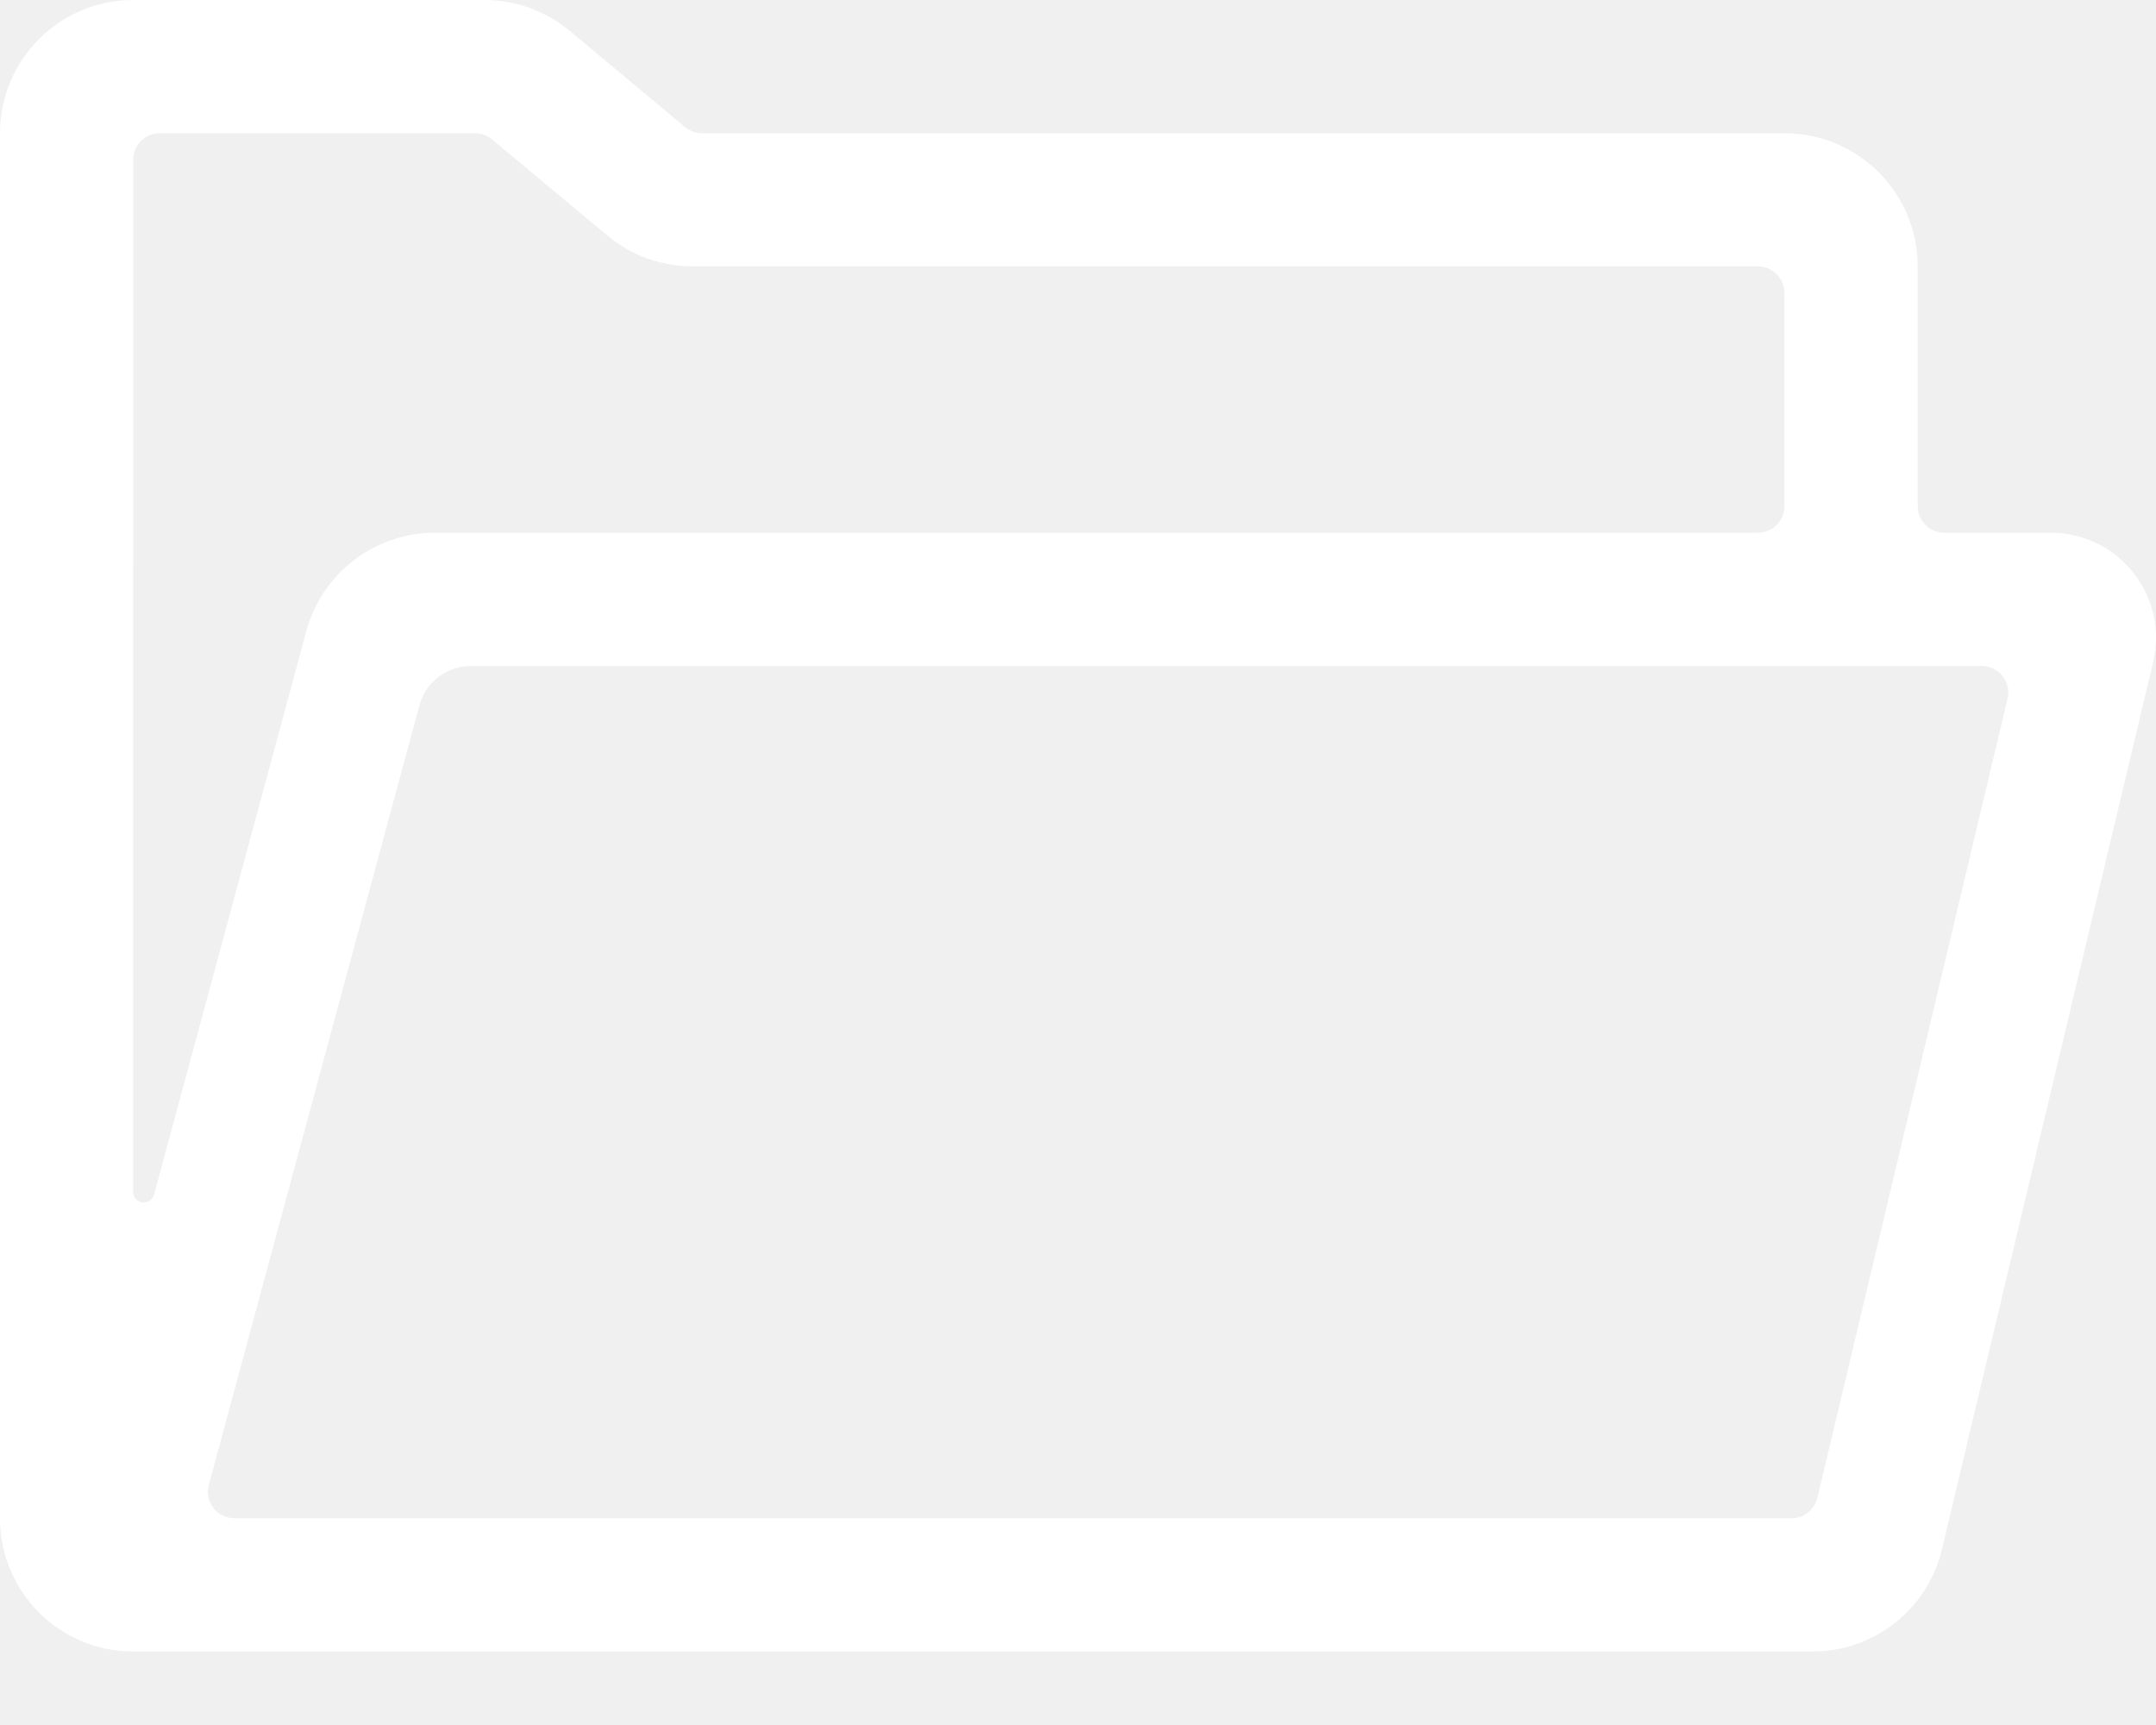
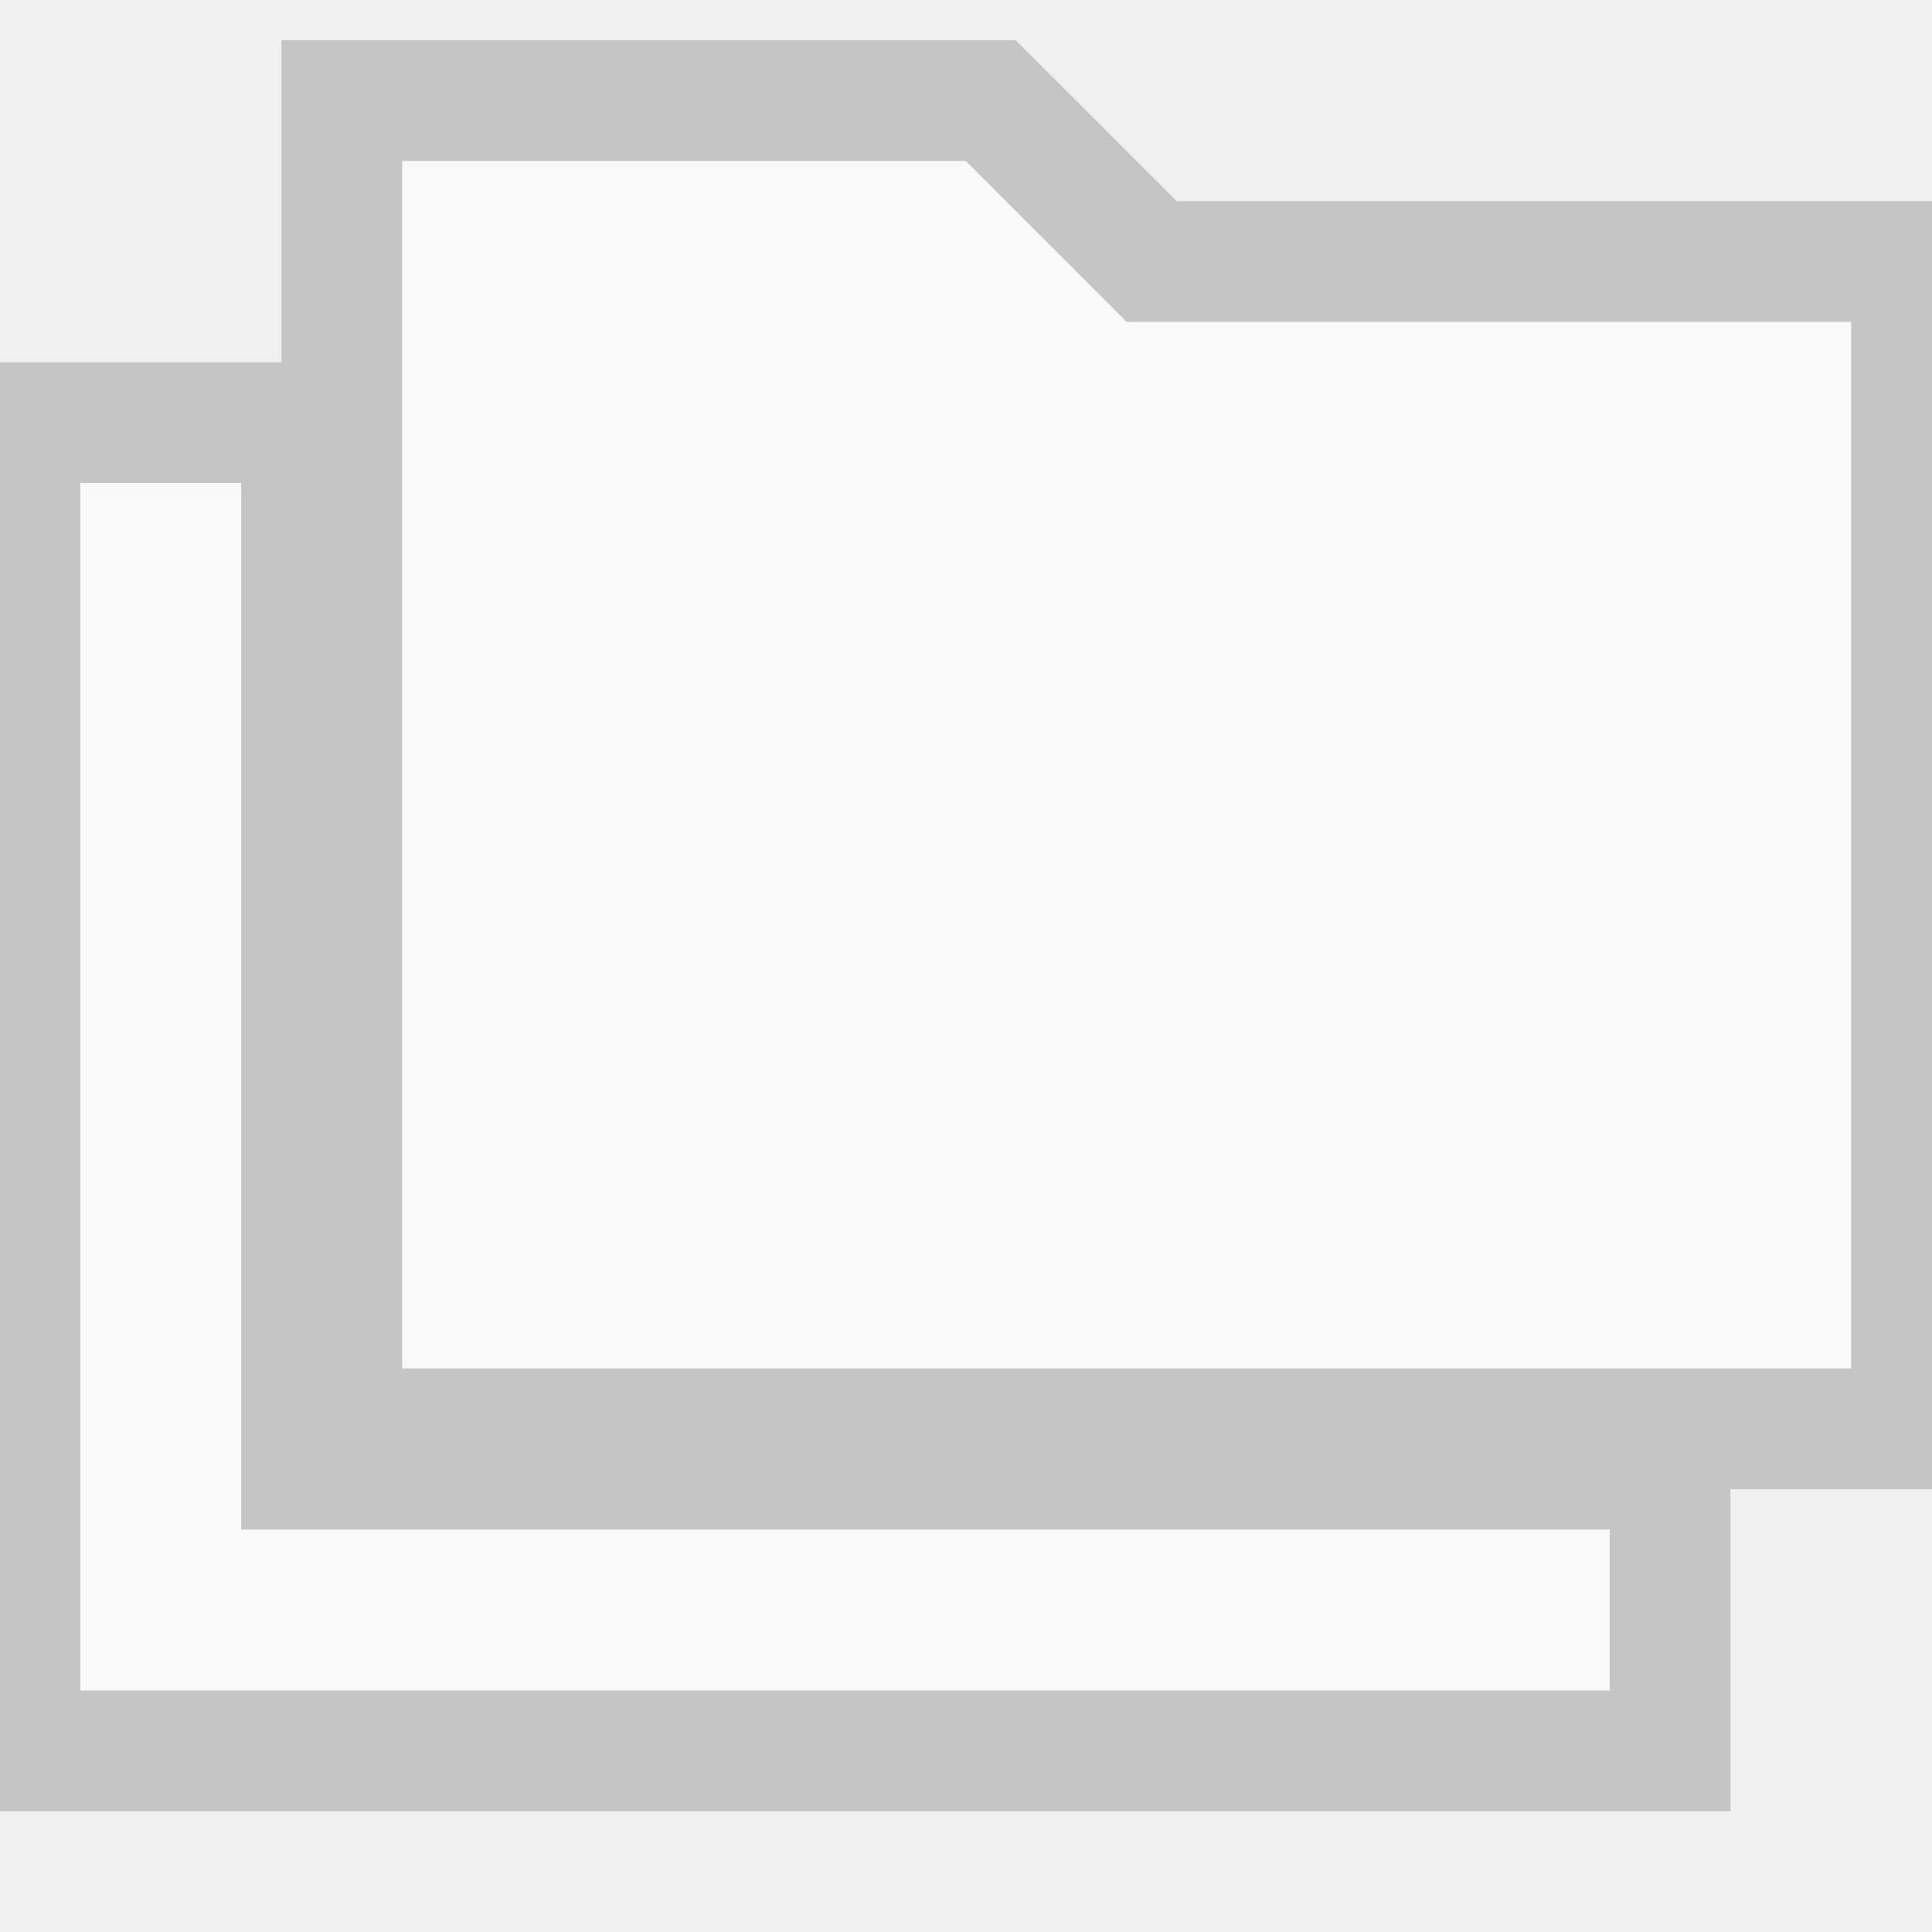
- <svg xmlns="http://www.w3.org/2000/svg" width="15" height="12" viewBox="0 0 15 12" fill="none">
-   <path d="M0.927 0H3.371C3.587 0 3.797 0.076 3.964 0.215L4.766 0.884C4.8 0.911 4.842 0.927 4.885 0.927H12.415C12.927 0.927 13.342 1.341 13.342 1.853V3.521C13.342 3.623 13.425 3.706 13.527 3.706H14.268C14.672 3.706 15 4.034 15 4.438C15 4.495 14.993 4.552 14.98 4.607L13.511 10.777C13.412 11.194 13.039 11.489 12.61 11.489H0.927C0.415 11.489 0 11.074 0 10.562V0.927C0 0.415 0.415 0 0.927 0ZM13.967 4.861C13.971 4.847 13.972 4.832 13.972 4.818C13.972 4.715 13.889 4.633 13.787 4.633L3.276 4.633C3.109 4.633 2.962 4.745 2.918 4.907L1.453 10.329C1.449 10.344 1.446 10.361 1.446 10.377C1.446 10.479 1.529 10.562 1.632 10.562H12.463C12.549 10.562 12.624 10.503 12.644 10.42L13.967 4.861ZM1.112 0.927C1.009 0.927 0.927 1.009 0.927 1.112L0.926 8.291C0.926 8.324 0.949 8.354 0.981 8.363C1.02 8.373 1.061 8.35 1.072 8.31L2.131 4.391C2.24 3.987 2.607 3.706 3.026 3.706H12.23C12.332 3.706 12.415 3.623 12.415 3.521V2.038C12.415 1.936 12.332 1.853 12.23 1.853H4.818C4.601 1.853 4.391 1.777 4.225 1.638L3.422 0.969C3.389 0.942 3.347 0.927 3.303 0.927H1.112Z" fill="white" />
+ <svg xmlns="http://www.w3.org/2000/svg" width="16" height="16" viewBox="0 0 16 16" fill="none">
+   <g opacity="0.6" clip-path="url(#clip0_1745_36202)">
+     <path d="M0.664 14V4H1.997V12.666H13.331V14H0.664ZM3.331 11.333V1.333H7.997L9.331 2.666H15.331V11.333H3.331Z" fill="white" />
+     <path d="M2.497 3.5V12.166H13.831V14.5H0.164V3.5H2.497ZM8.204 0.833L8.351 0.979L9.538 2.166H15.831V11.833H2.831V0.833H8.204Z" stroke="black" stroke-opacity="0.3" />
+   </g>
+   <defs>
+     <clipPath id="clip0_1745_36202">
+       <rect width="16" height="16" fill="white" />
+     </clipPath>
+   </defs>
</svg>
